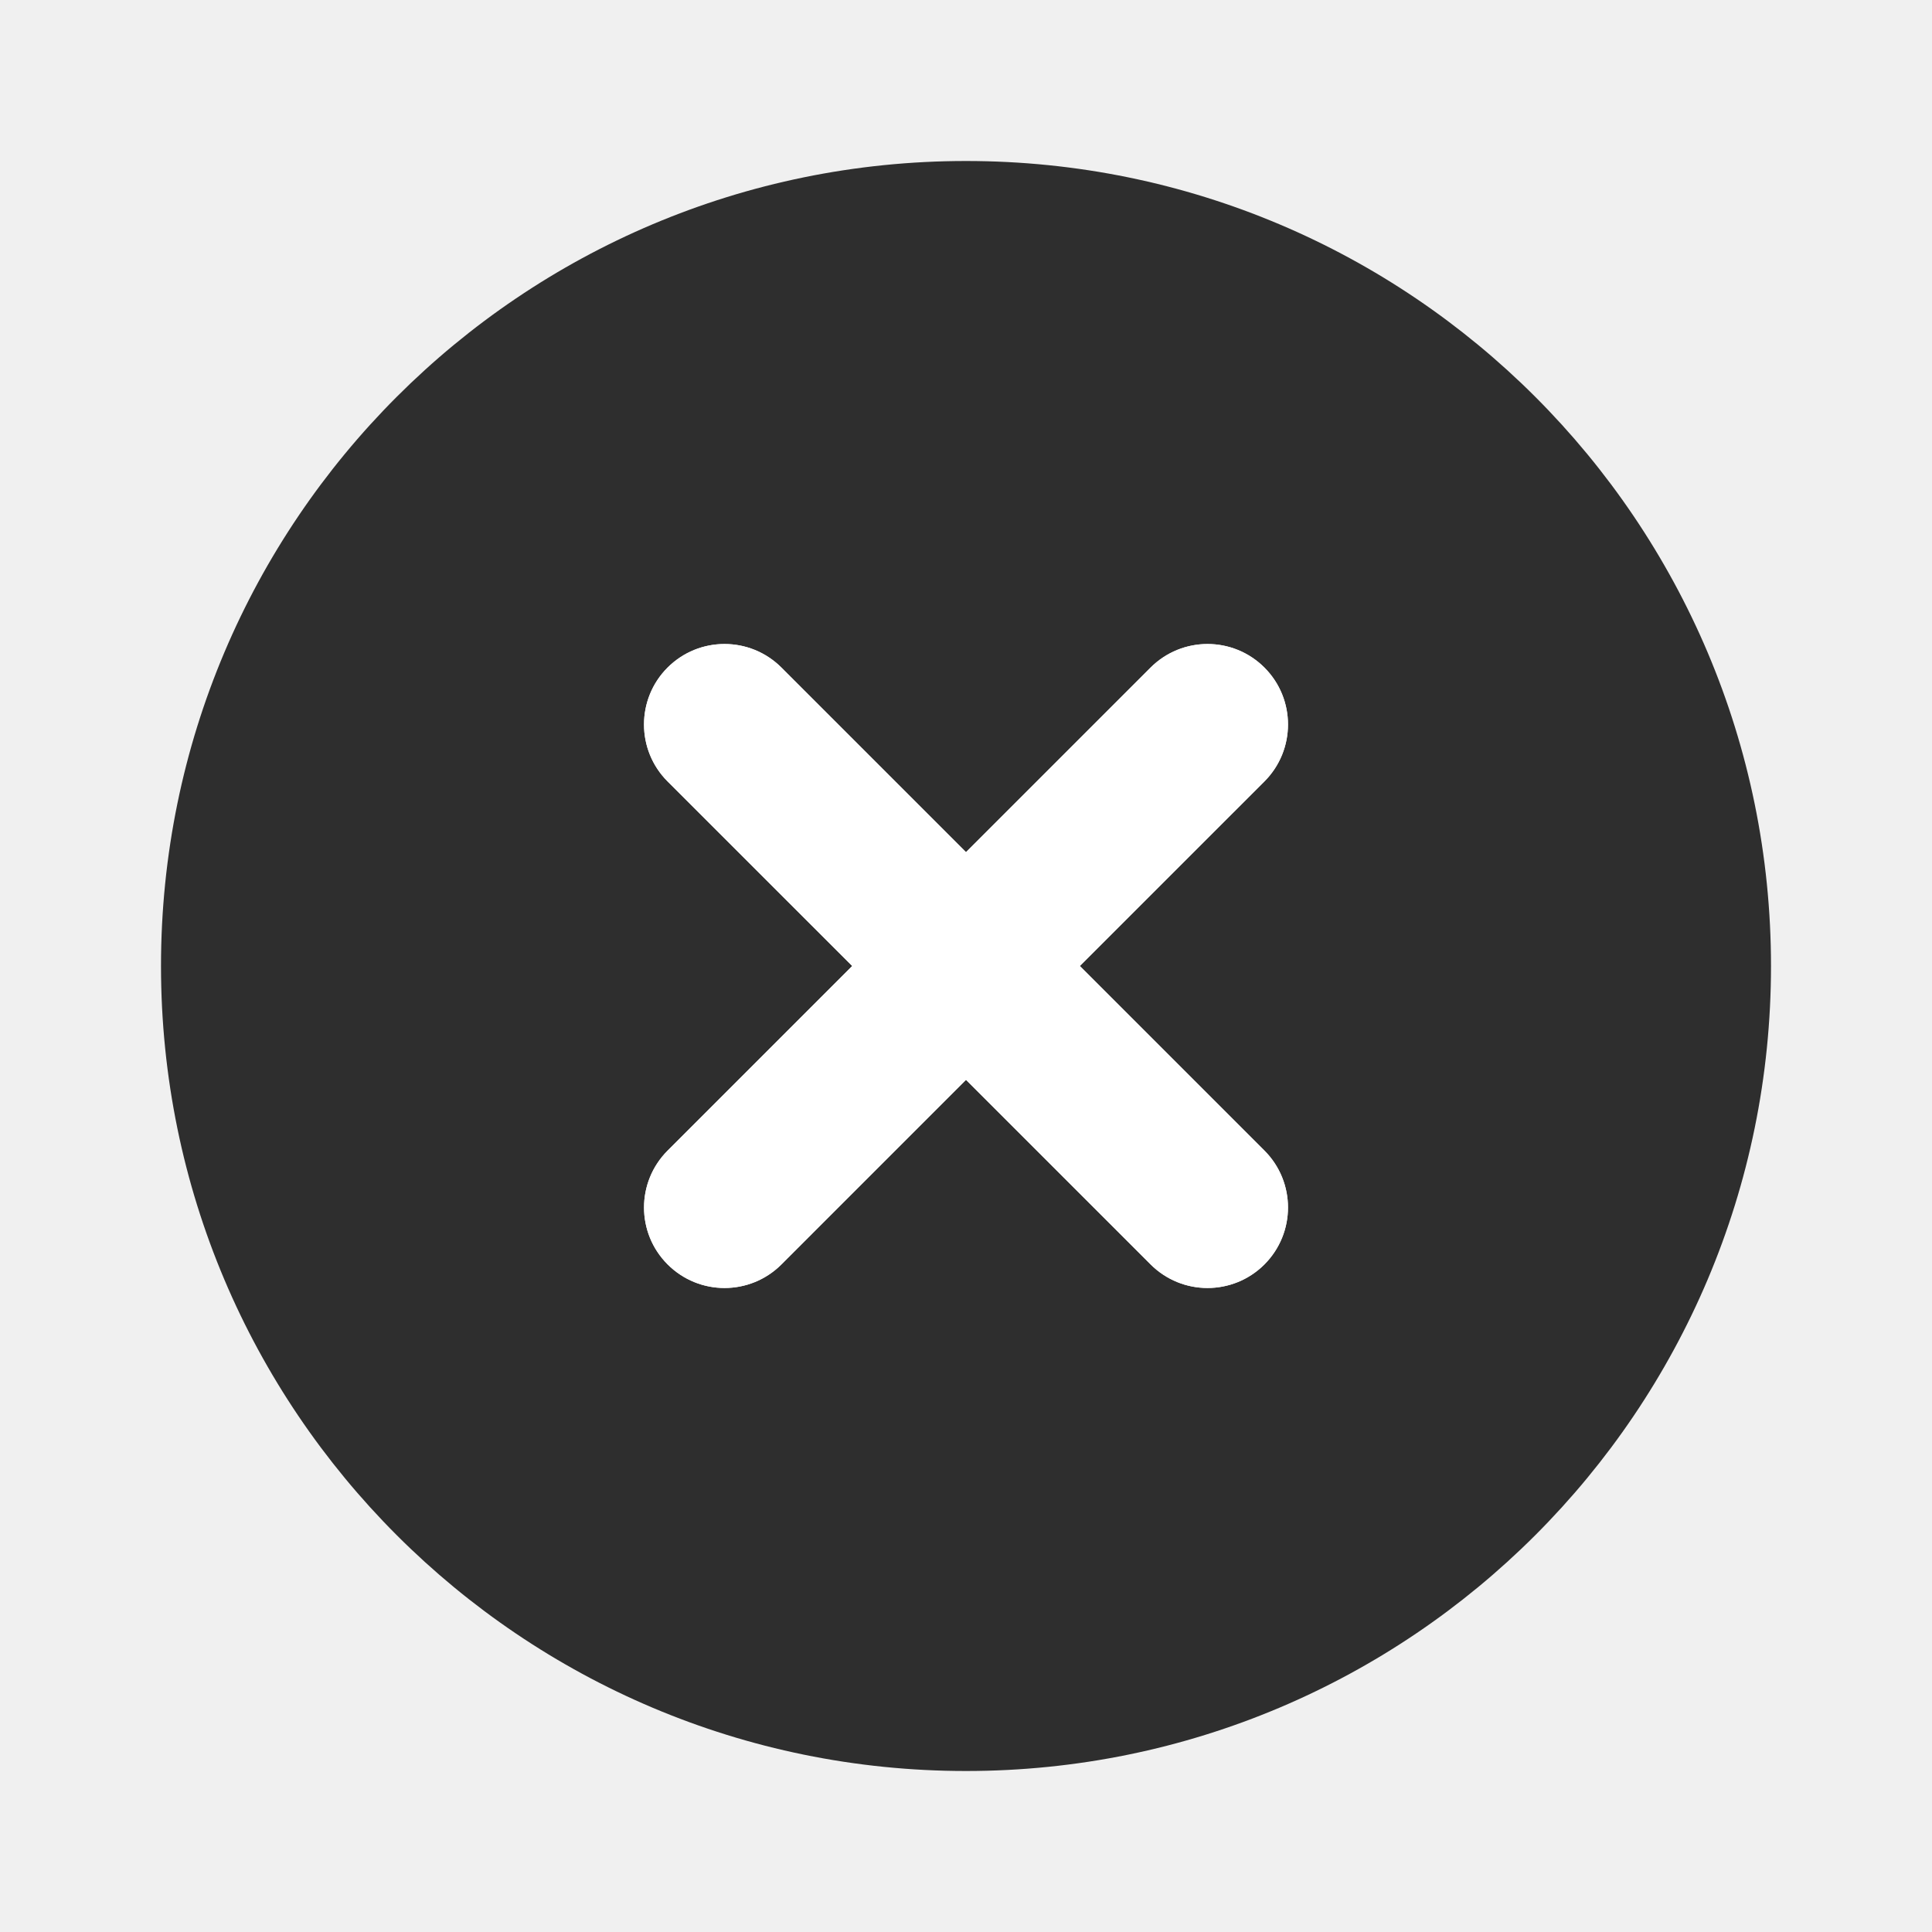
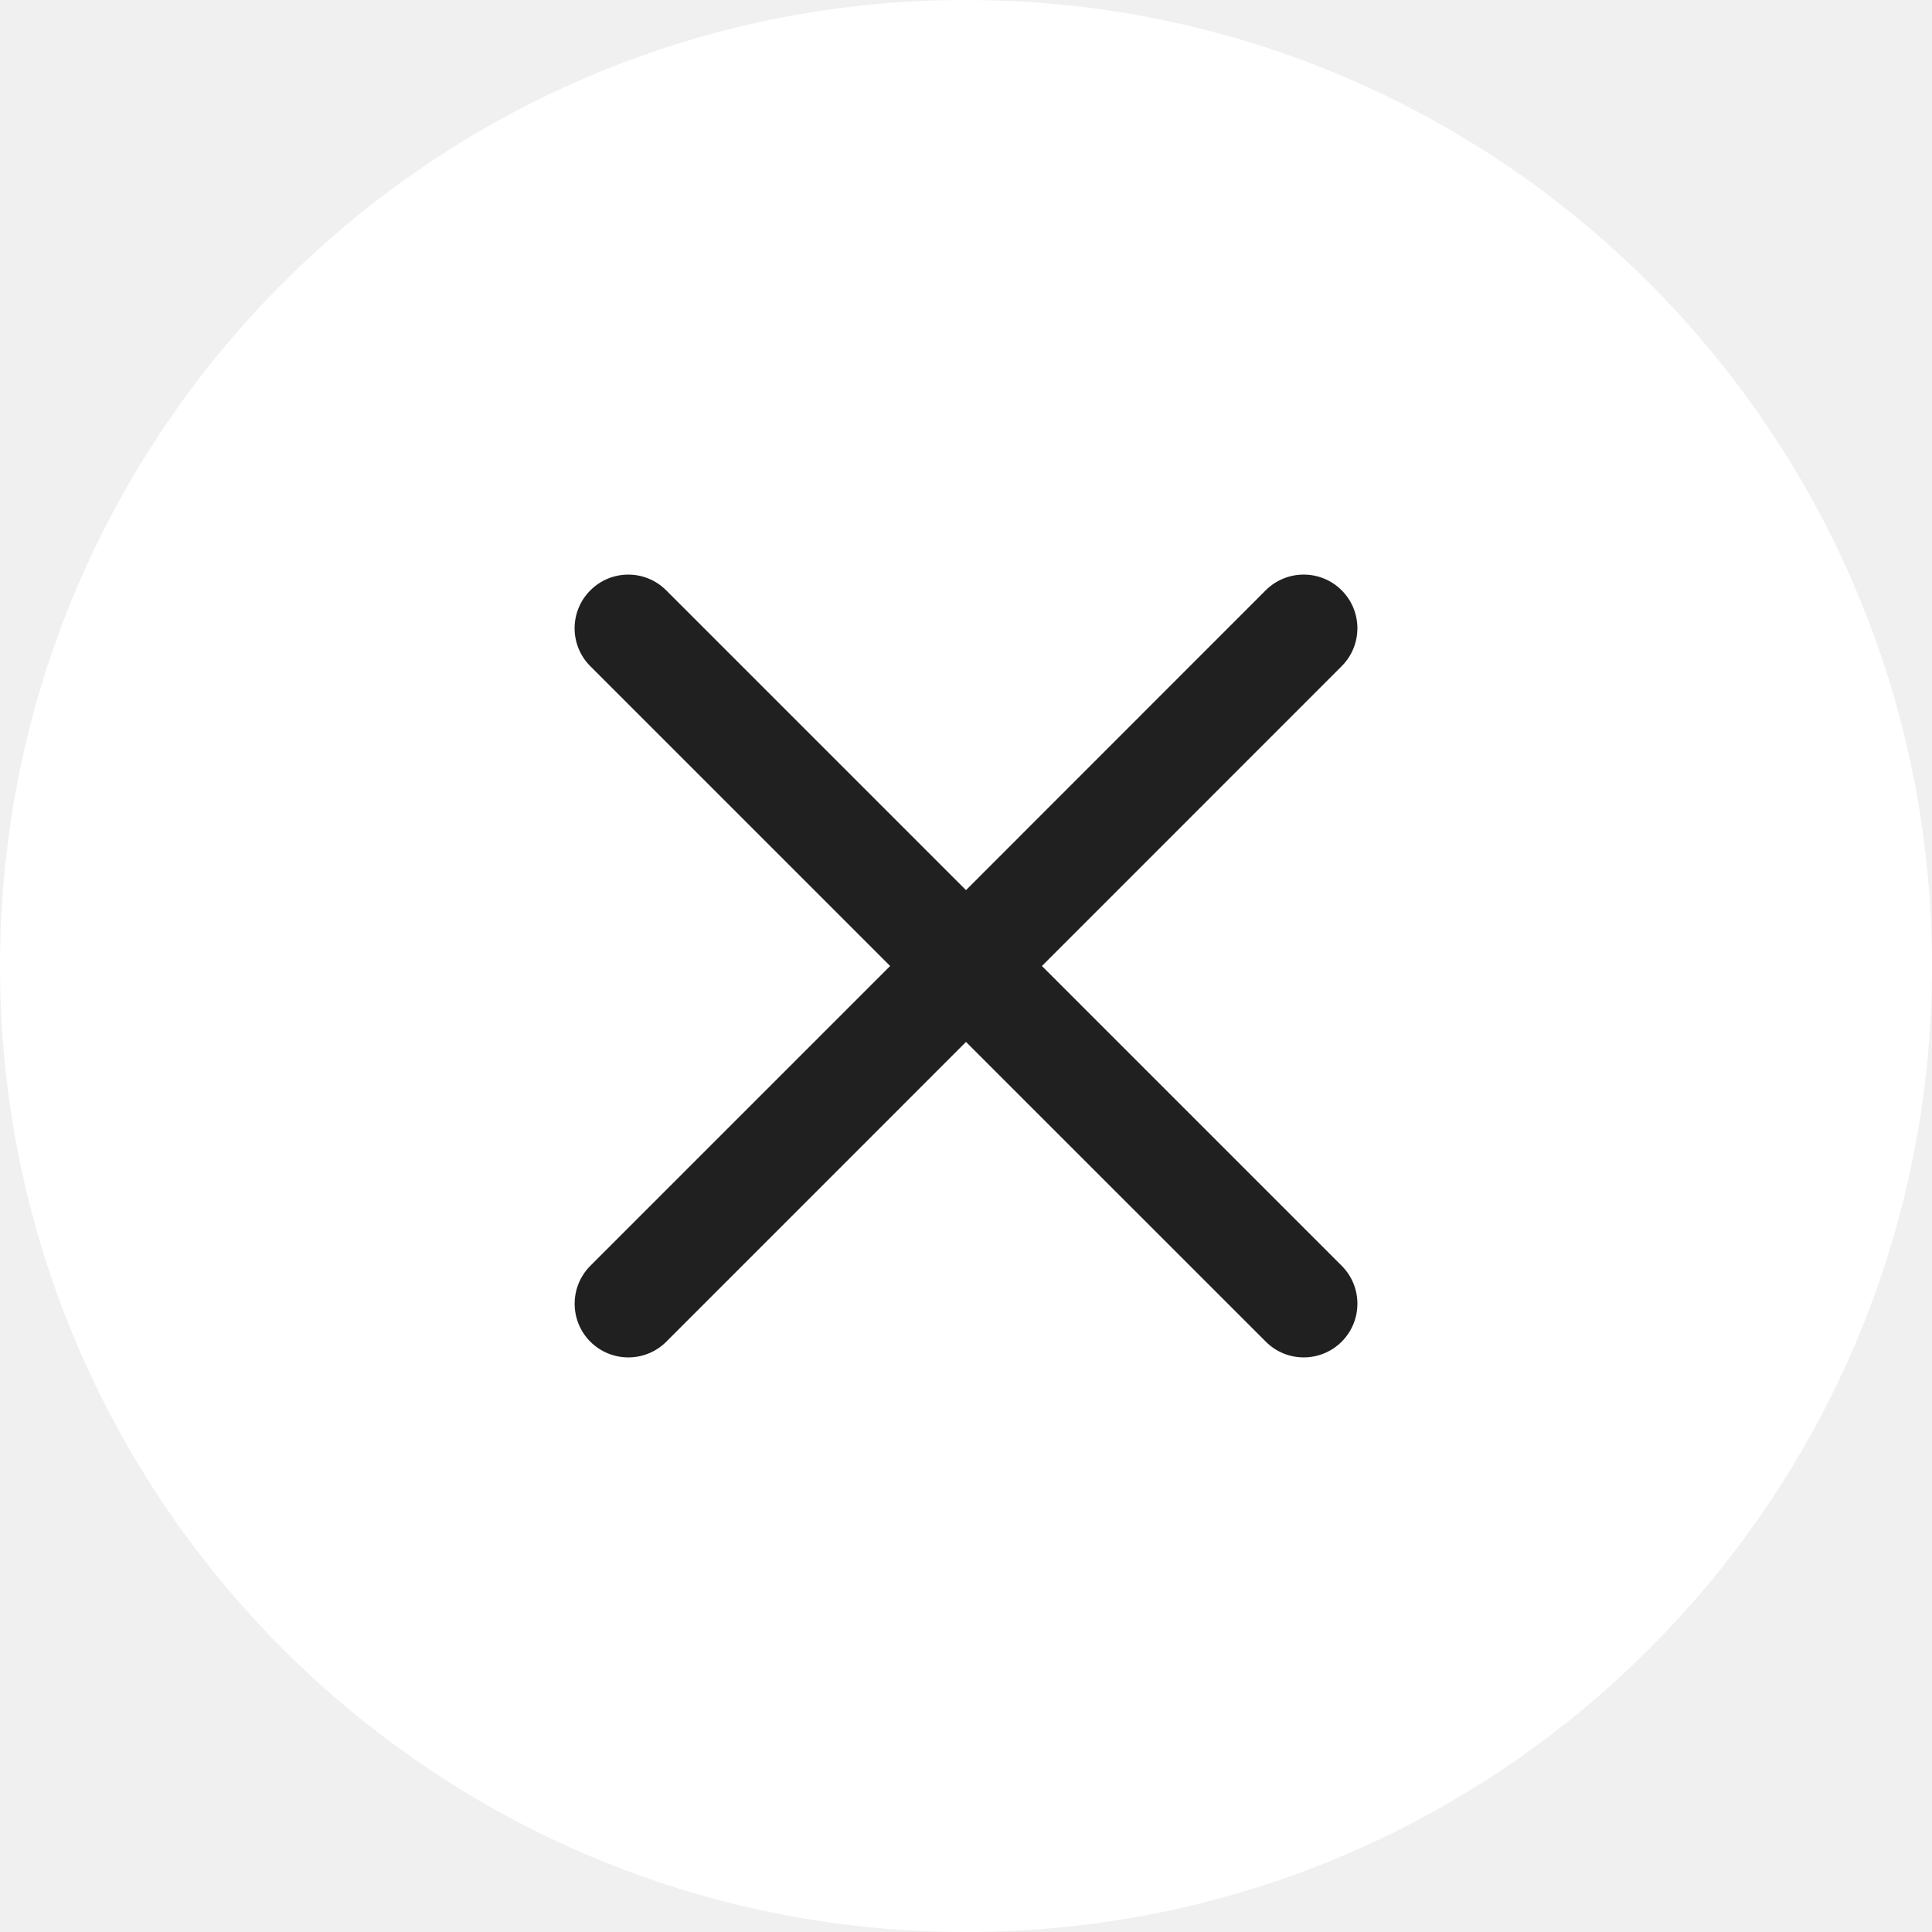
<svg xmlns="http://www.w3.org/2000/svg" width="30" height="30" viewBox="0 0 30 30" fill="none">
-   <path d="M15 27.5C21.904 27.5 27.5 21.904 27.5 15C27.5 8.097 21.904 2.5 15 2.5C8.097 2.5 2.5 8.096 2.5 15C2.5 21.904 8.097 27.5 15 27.5ZM10.366 12.134C9.878 11.646 9.878 10.854 10.366 10.366C10.854 9.878 11.646 9.878 12.134 10.366L15 13.232L17.866 10.366C18.355 9.878 19.146 9.878 19.634 10.366C20.122 10.854 20.122 11.645 19.634 12.134L16.768 15L19.634 17.866C20.122 18.355 20.122 19.145 19.634 19.634C19.39 19.878 19.07 20 18.75 20C18.43 20 18.111 19.878 17.866 19.634L15 16.768L12.134 19.634C11.89 19.878 11.57 20 11.25 20C10.931 20 10.611 19.878 10.367 19.634C9.878 19.146 9.878 18.355 10.367 17.866L13.233 15L10.366 12.134Z" fill="#2E2E2E" />
-   <path d="M10.366 12.134C9.878 11.646 9.878 10.854 10.366 10.366C10.855 9.878 11.646 9.878 12.134 10.366L15 13.232L17.866 10.366C18.355 9.878 19.146 9.878 19.634 10.366C20.122 10.854 20.122 11.645 19.634 12.134L16.768 15L19.634 17.866C20.122 18.355 20.122 19.145 19.634 19.634C19.39 19.878 19.07 20 18.75 20C18.431 20 18.111 19.878 17.867 19.634L15 16.768L12.134 19.634C11.89 19.878 11.57 20 11.25 20C10.931 20 10.611 19.878 10.367 19.634C9.878 19.146 9.878 18.355 10.367 17.866L13.233 15L10.366 12.134Z" fill="white" />
+   <circle cx="15" cy="15" r="15" fill="white" />
+   <path fill-rule="evenodd" clip-rule="evenodd" d="M9.167 19.655C8.842 19.981 8.842 20.508 9.167 20.834C9.493 21.159 10.021 21.159 10.346 20.834L15 16.179L19.655 20.833C19.98 21.159 20.508 21.159 20.834 20.833C21.159 20.508 21.159 19.98 20.834 19.655L16.179 15L20.833 10.345C21.159 10.019 21.159 9.492 20.833 9.166C20.508 8.841 19.98 8.841 19.654 9.166L15 13.822L10.345 9.167C10.02 8.841 9.492 8.841 9.167 9.167C8.841 9.492 8.841 10.02 9.167 10.345L13.822 15L9.167 19.655Z" fill="#202020" />
</svg>
